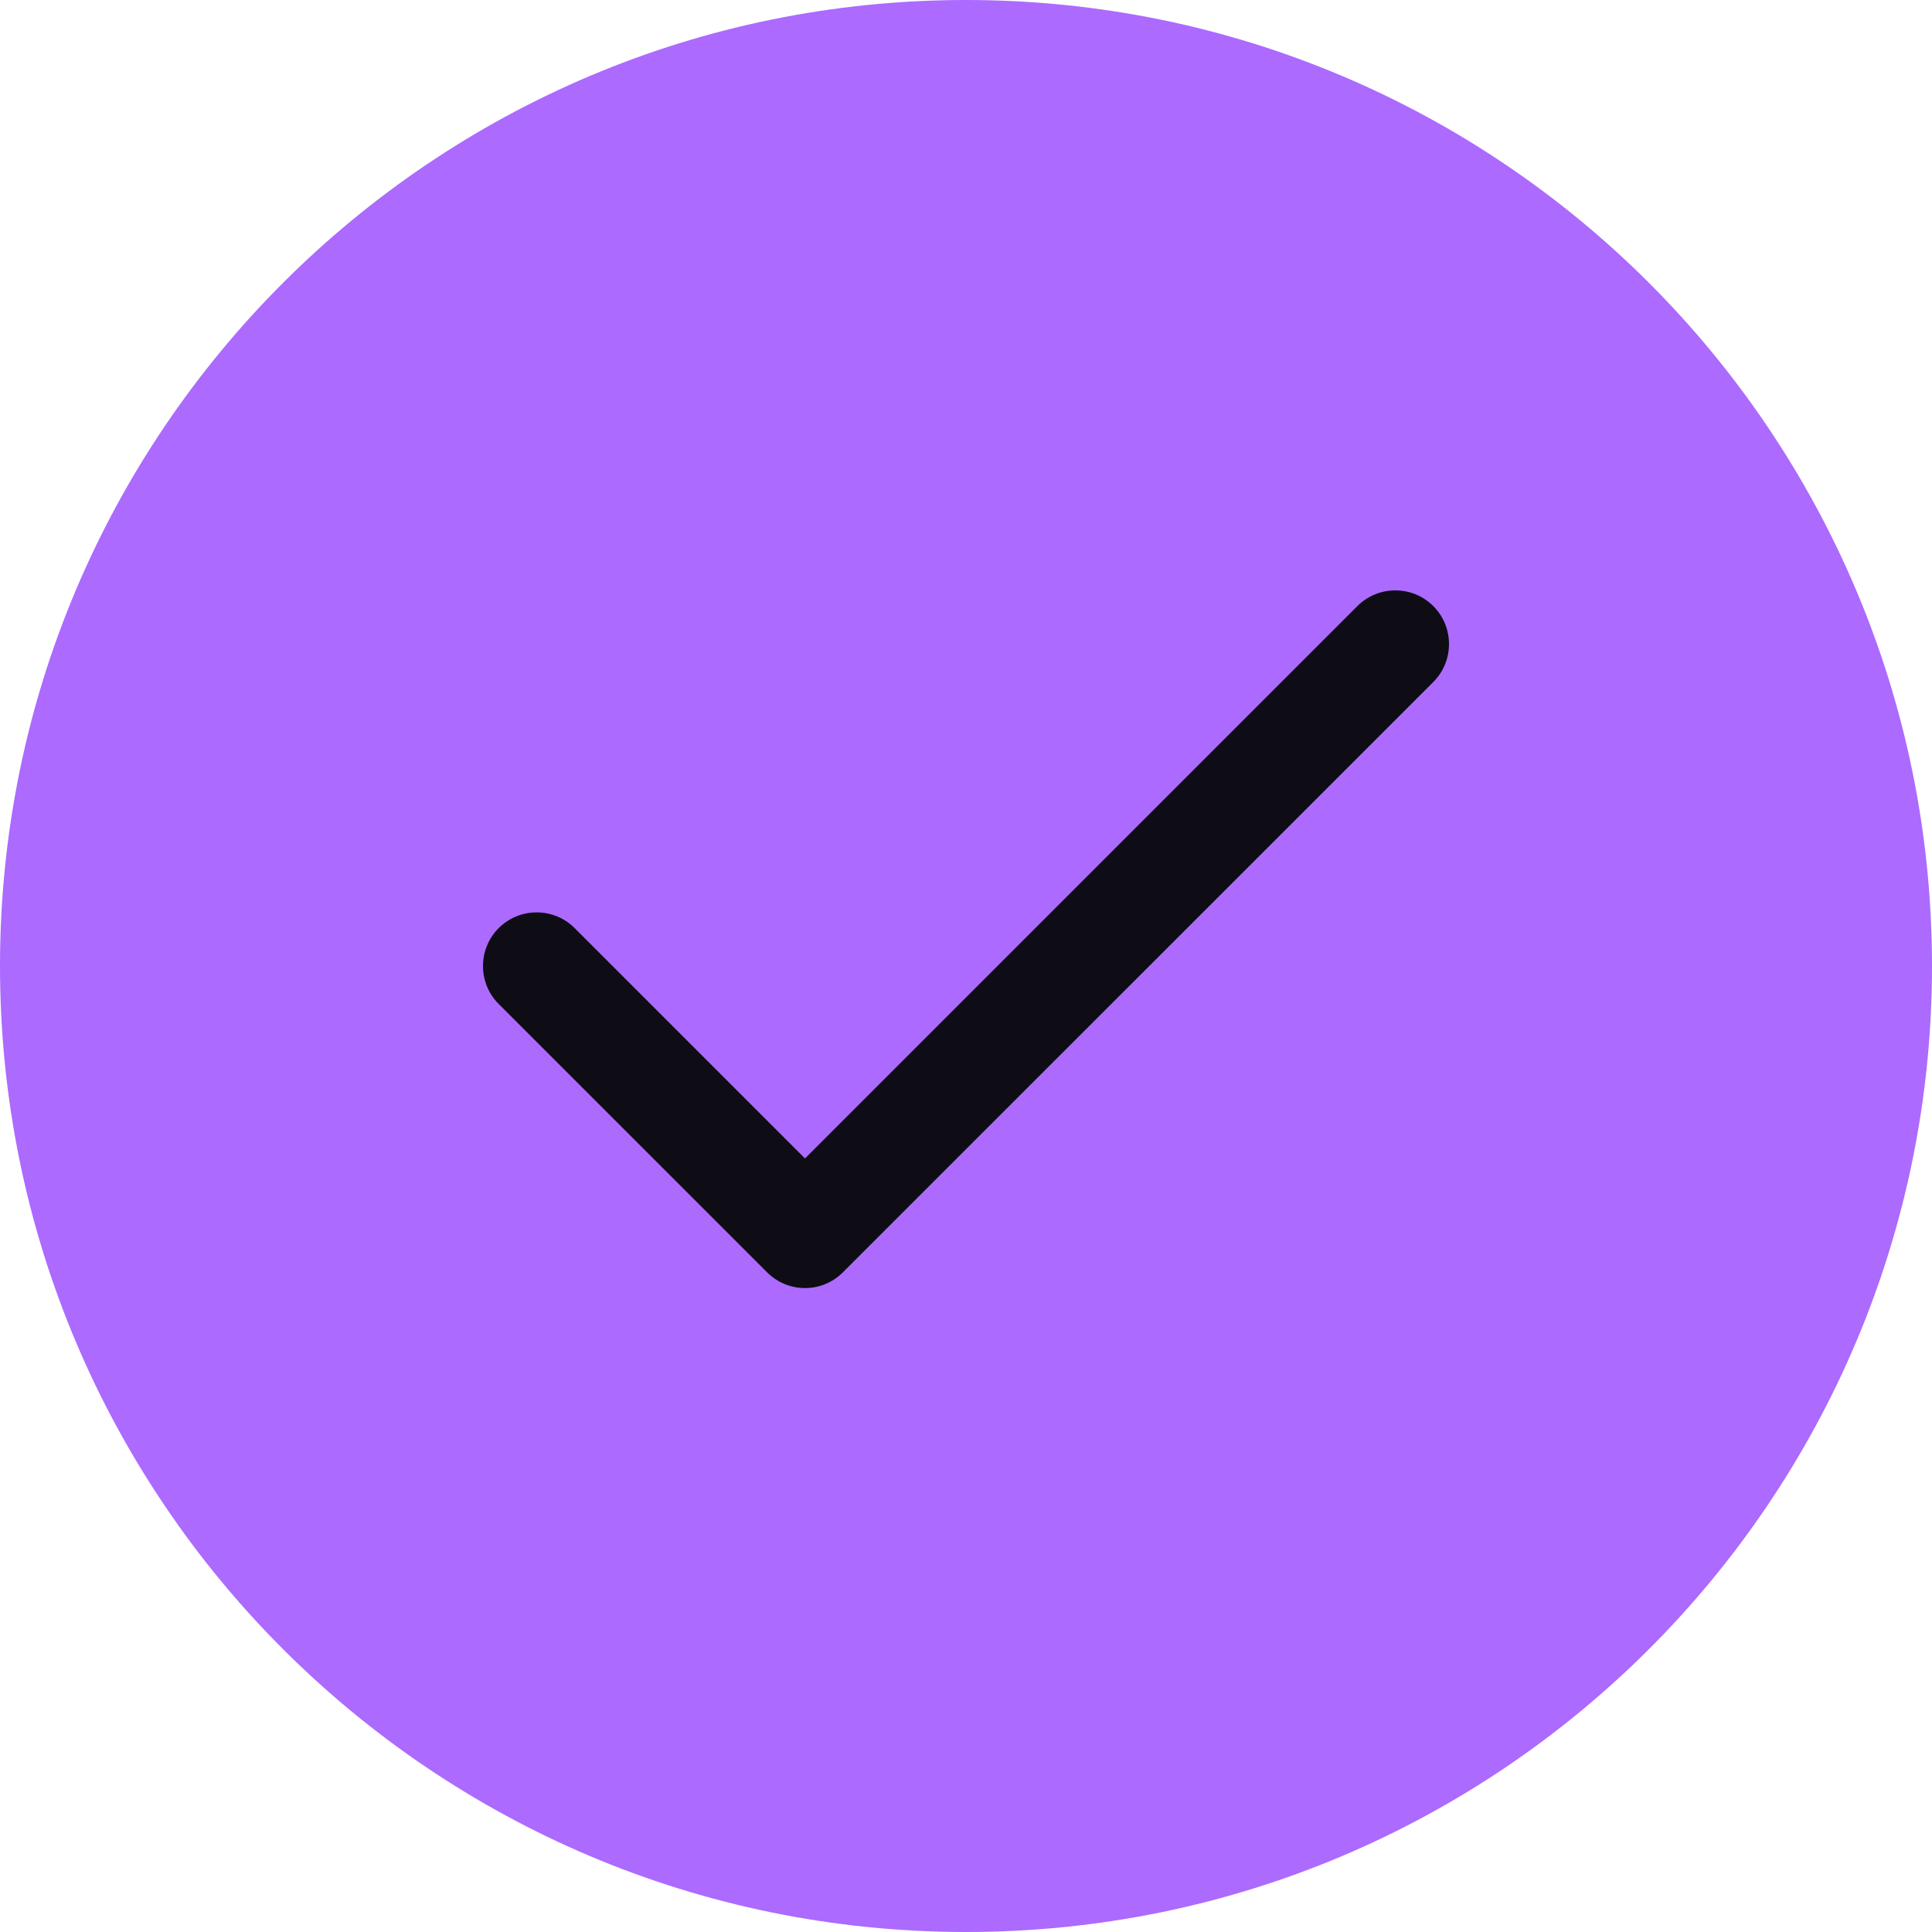
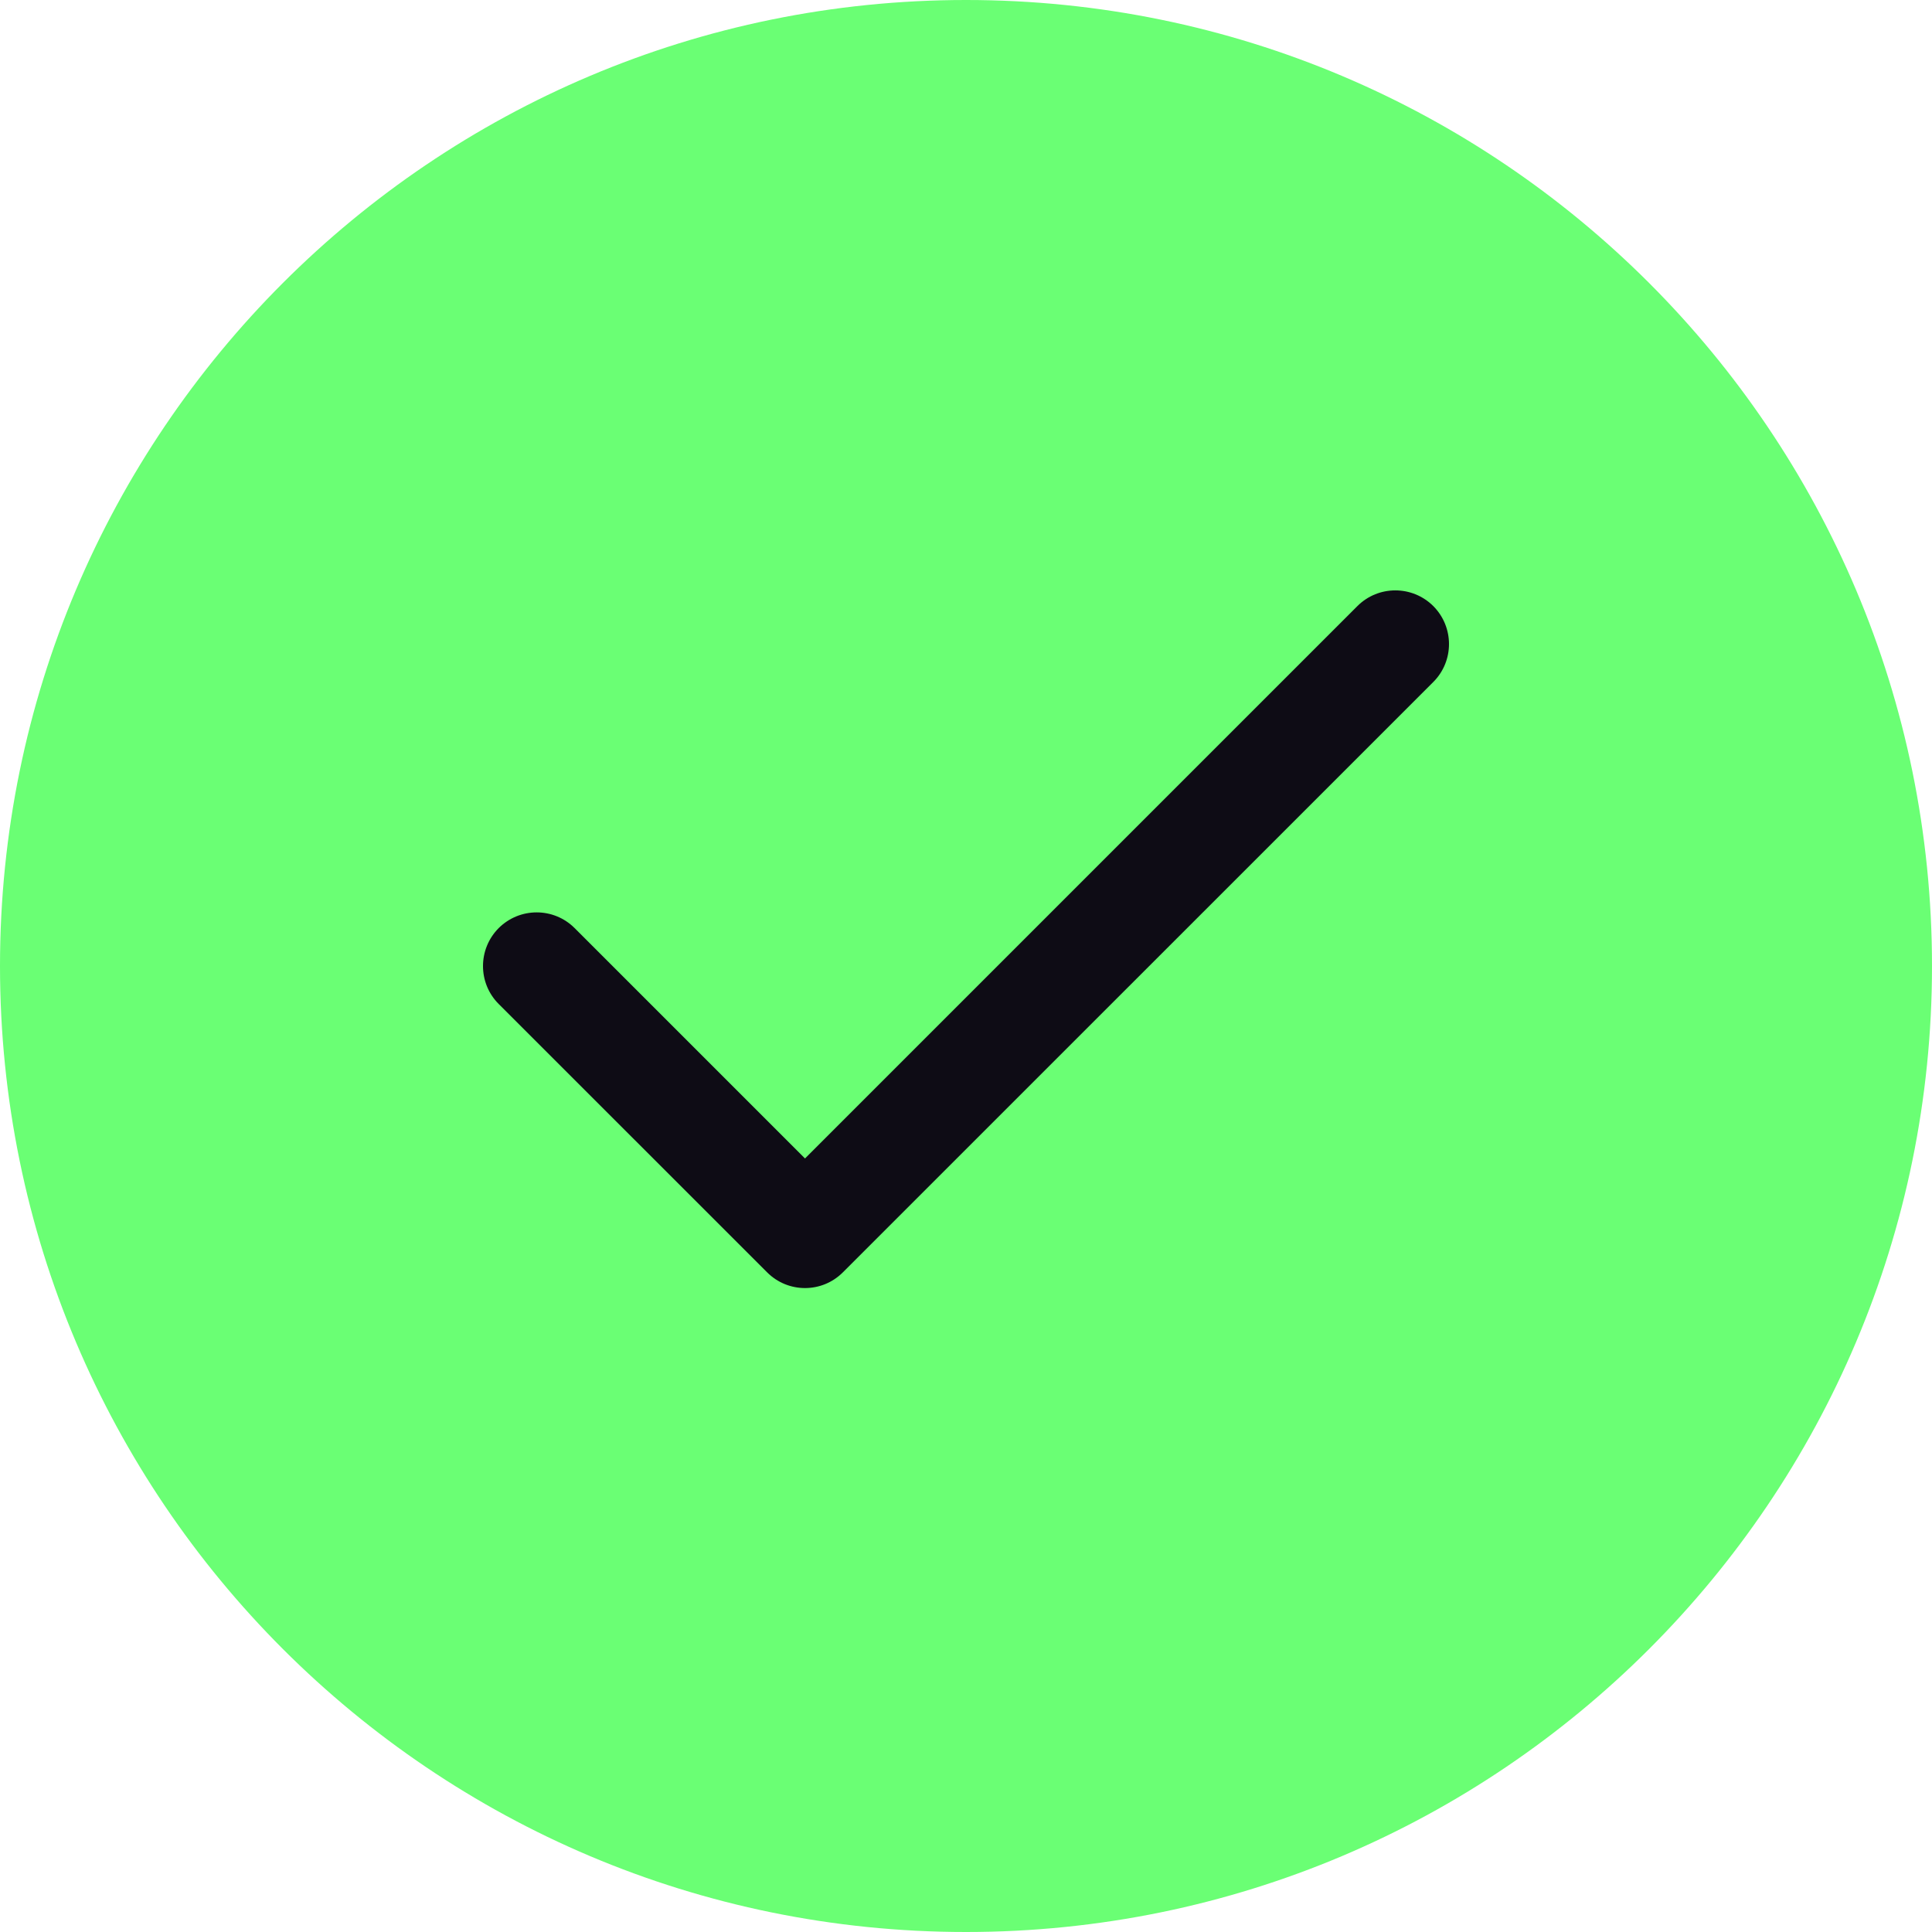
<svg xmlns="http://www.w3.org/2000/svg" width="24" height="24" viewBox="0 0 24 24" fill="none">
-   <rect width="24" height="24" rx="12" fill="#AC6AFF" />
+   <rect width="24" height="24" rx="12" fill="#6aff74" />
  <path fill-rule="evenodd" clip-rule="evenodd" d="M17.805 7.529C18.065 7.79 18.065 8.212 17.805 8.472L10.471 15.805C10.211 16.066 9.789 16.066 9.529 15.805L6.195 12.472C5.935 12.212 5.935 11.79 6.195 11.529C6.456 11.269 6.878 11.269 7.138 11.529L10 14.391L16.862 7.529C17.122 7.269 17.544 7.269 17.805 7.529Z" fill="#0E0C15" />
</svg>
